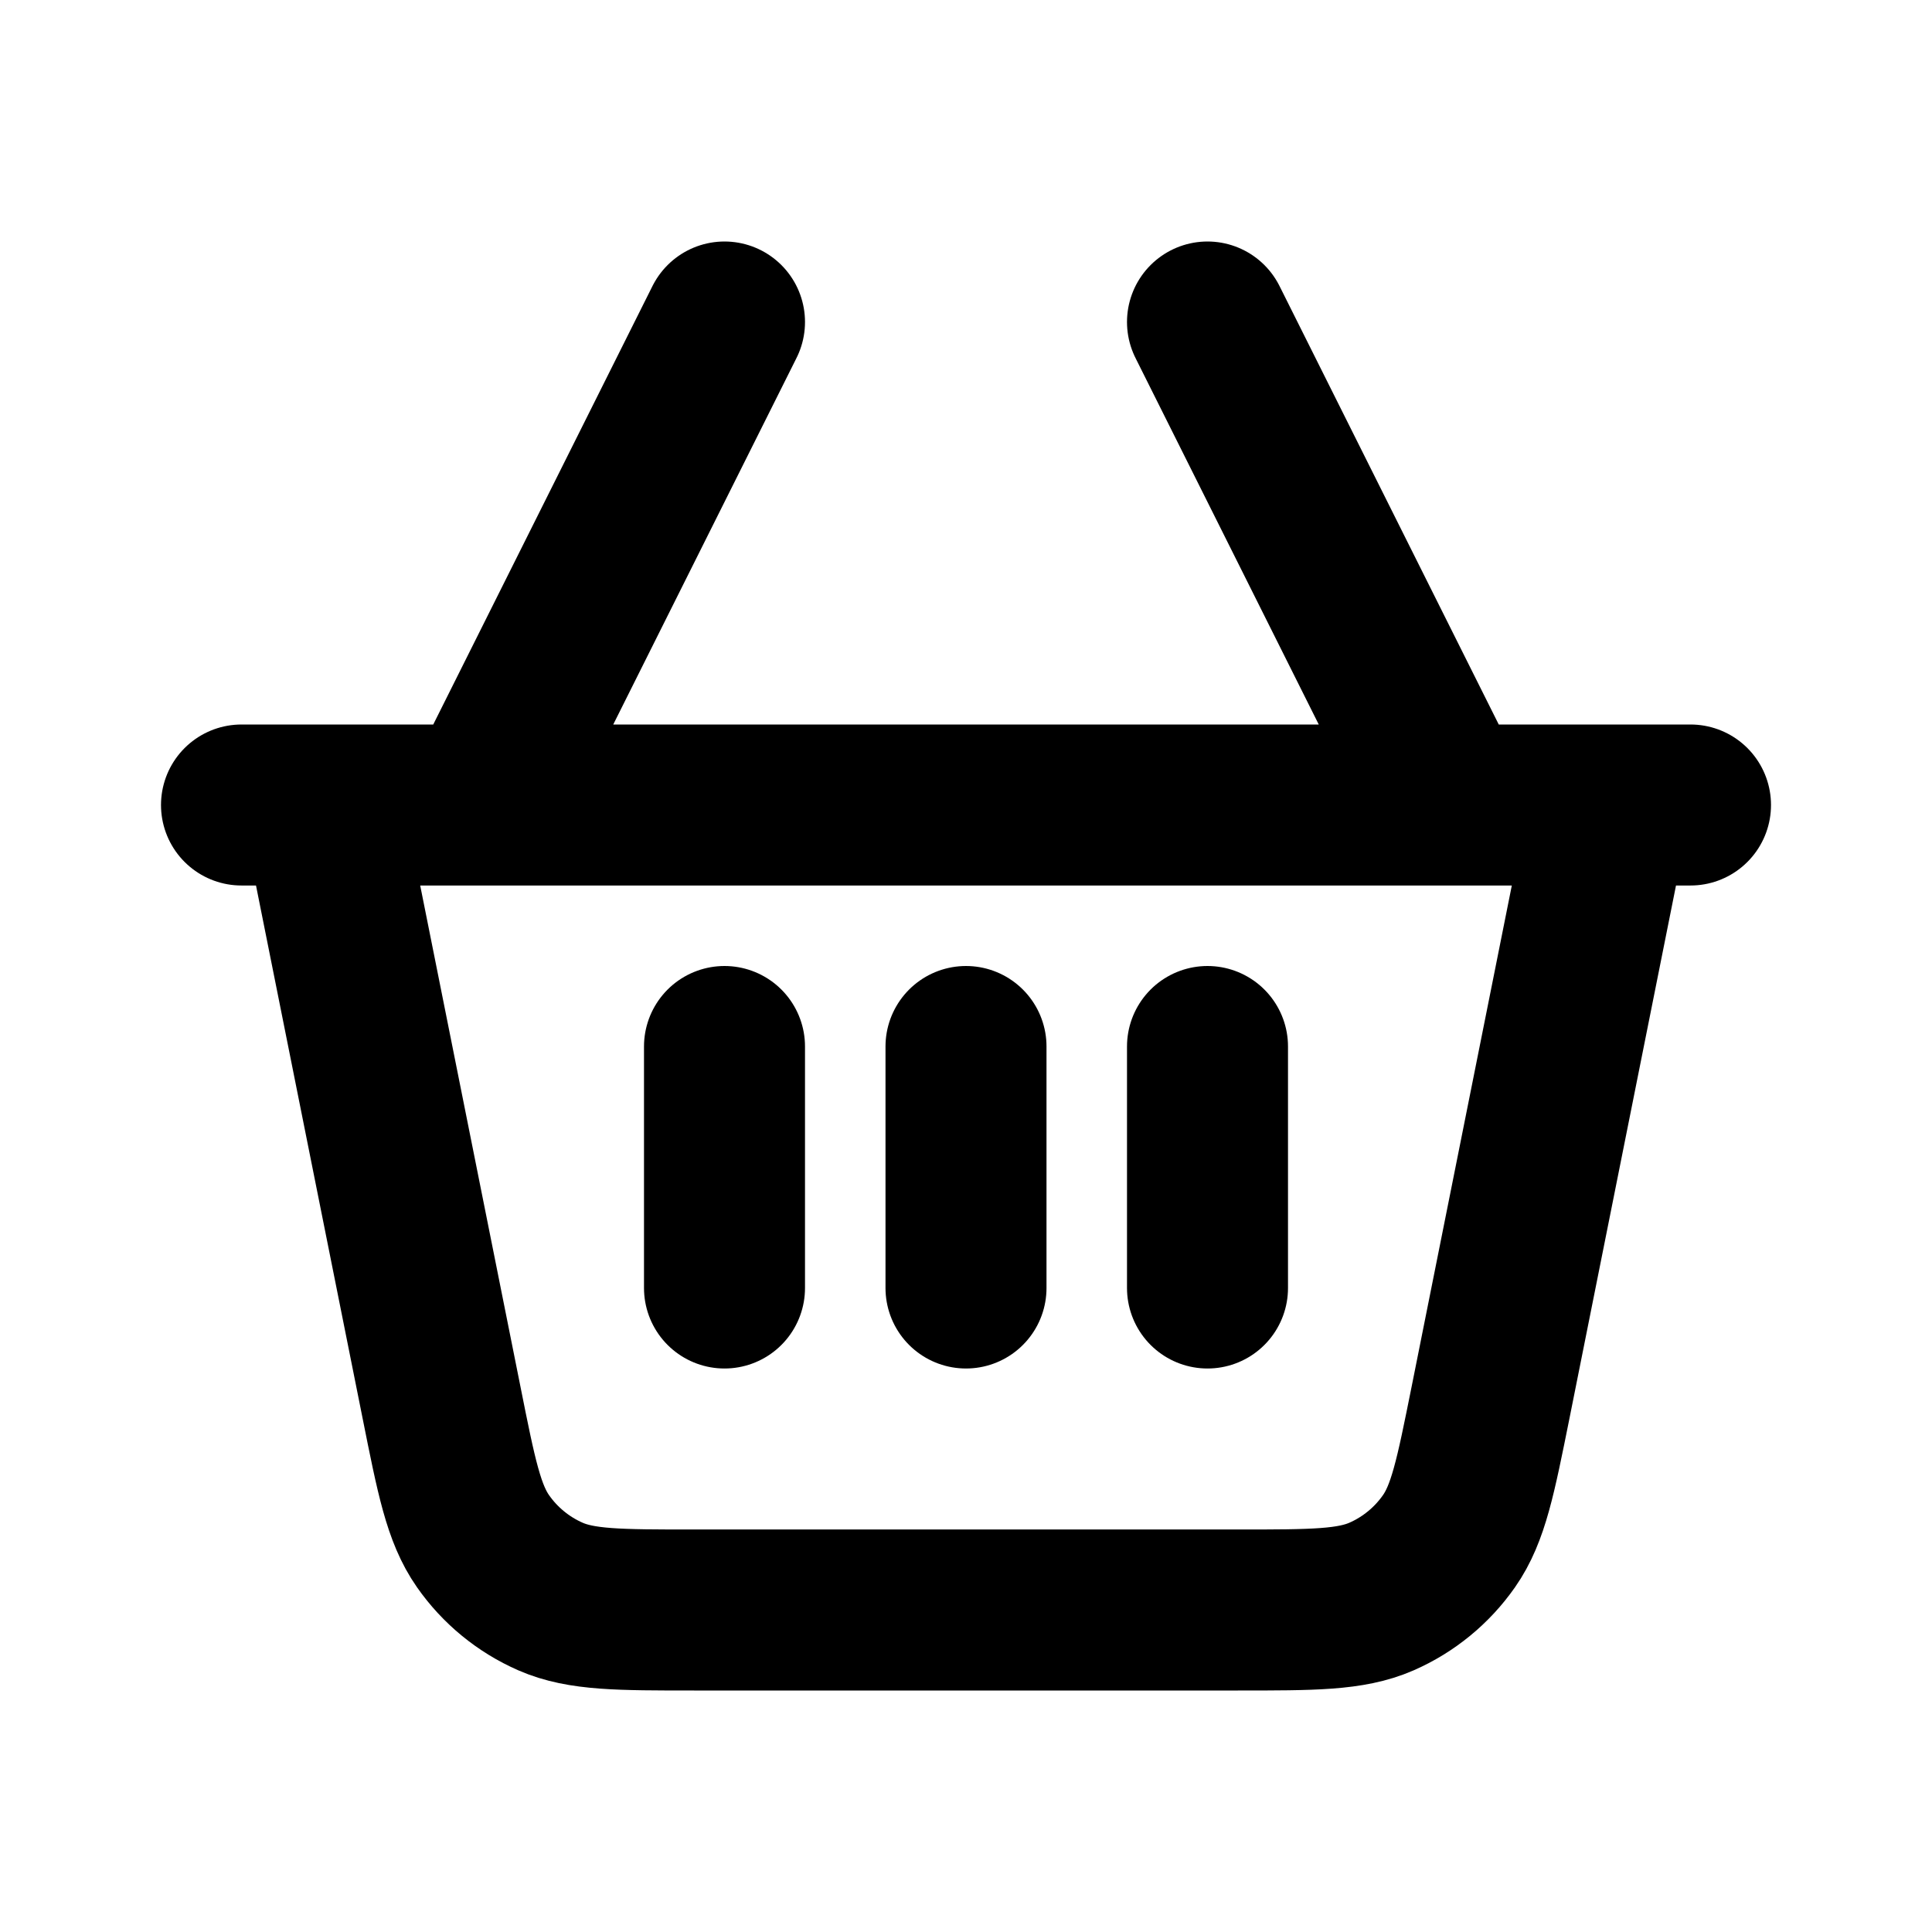
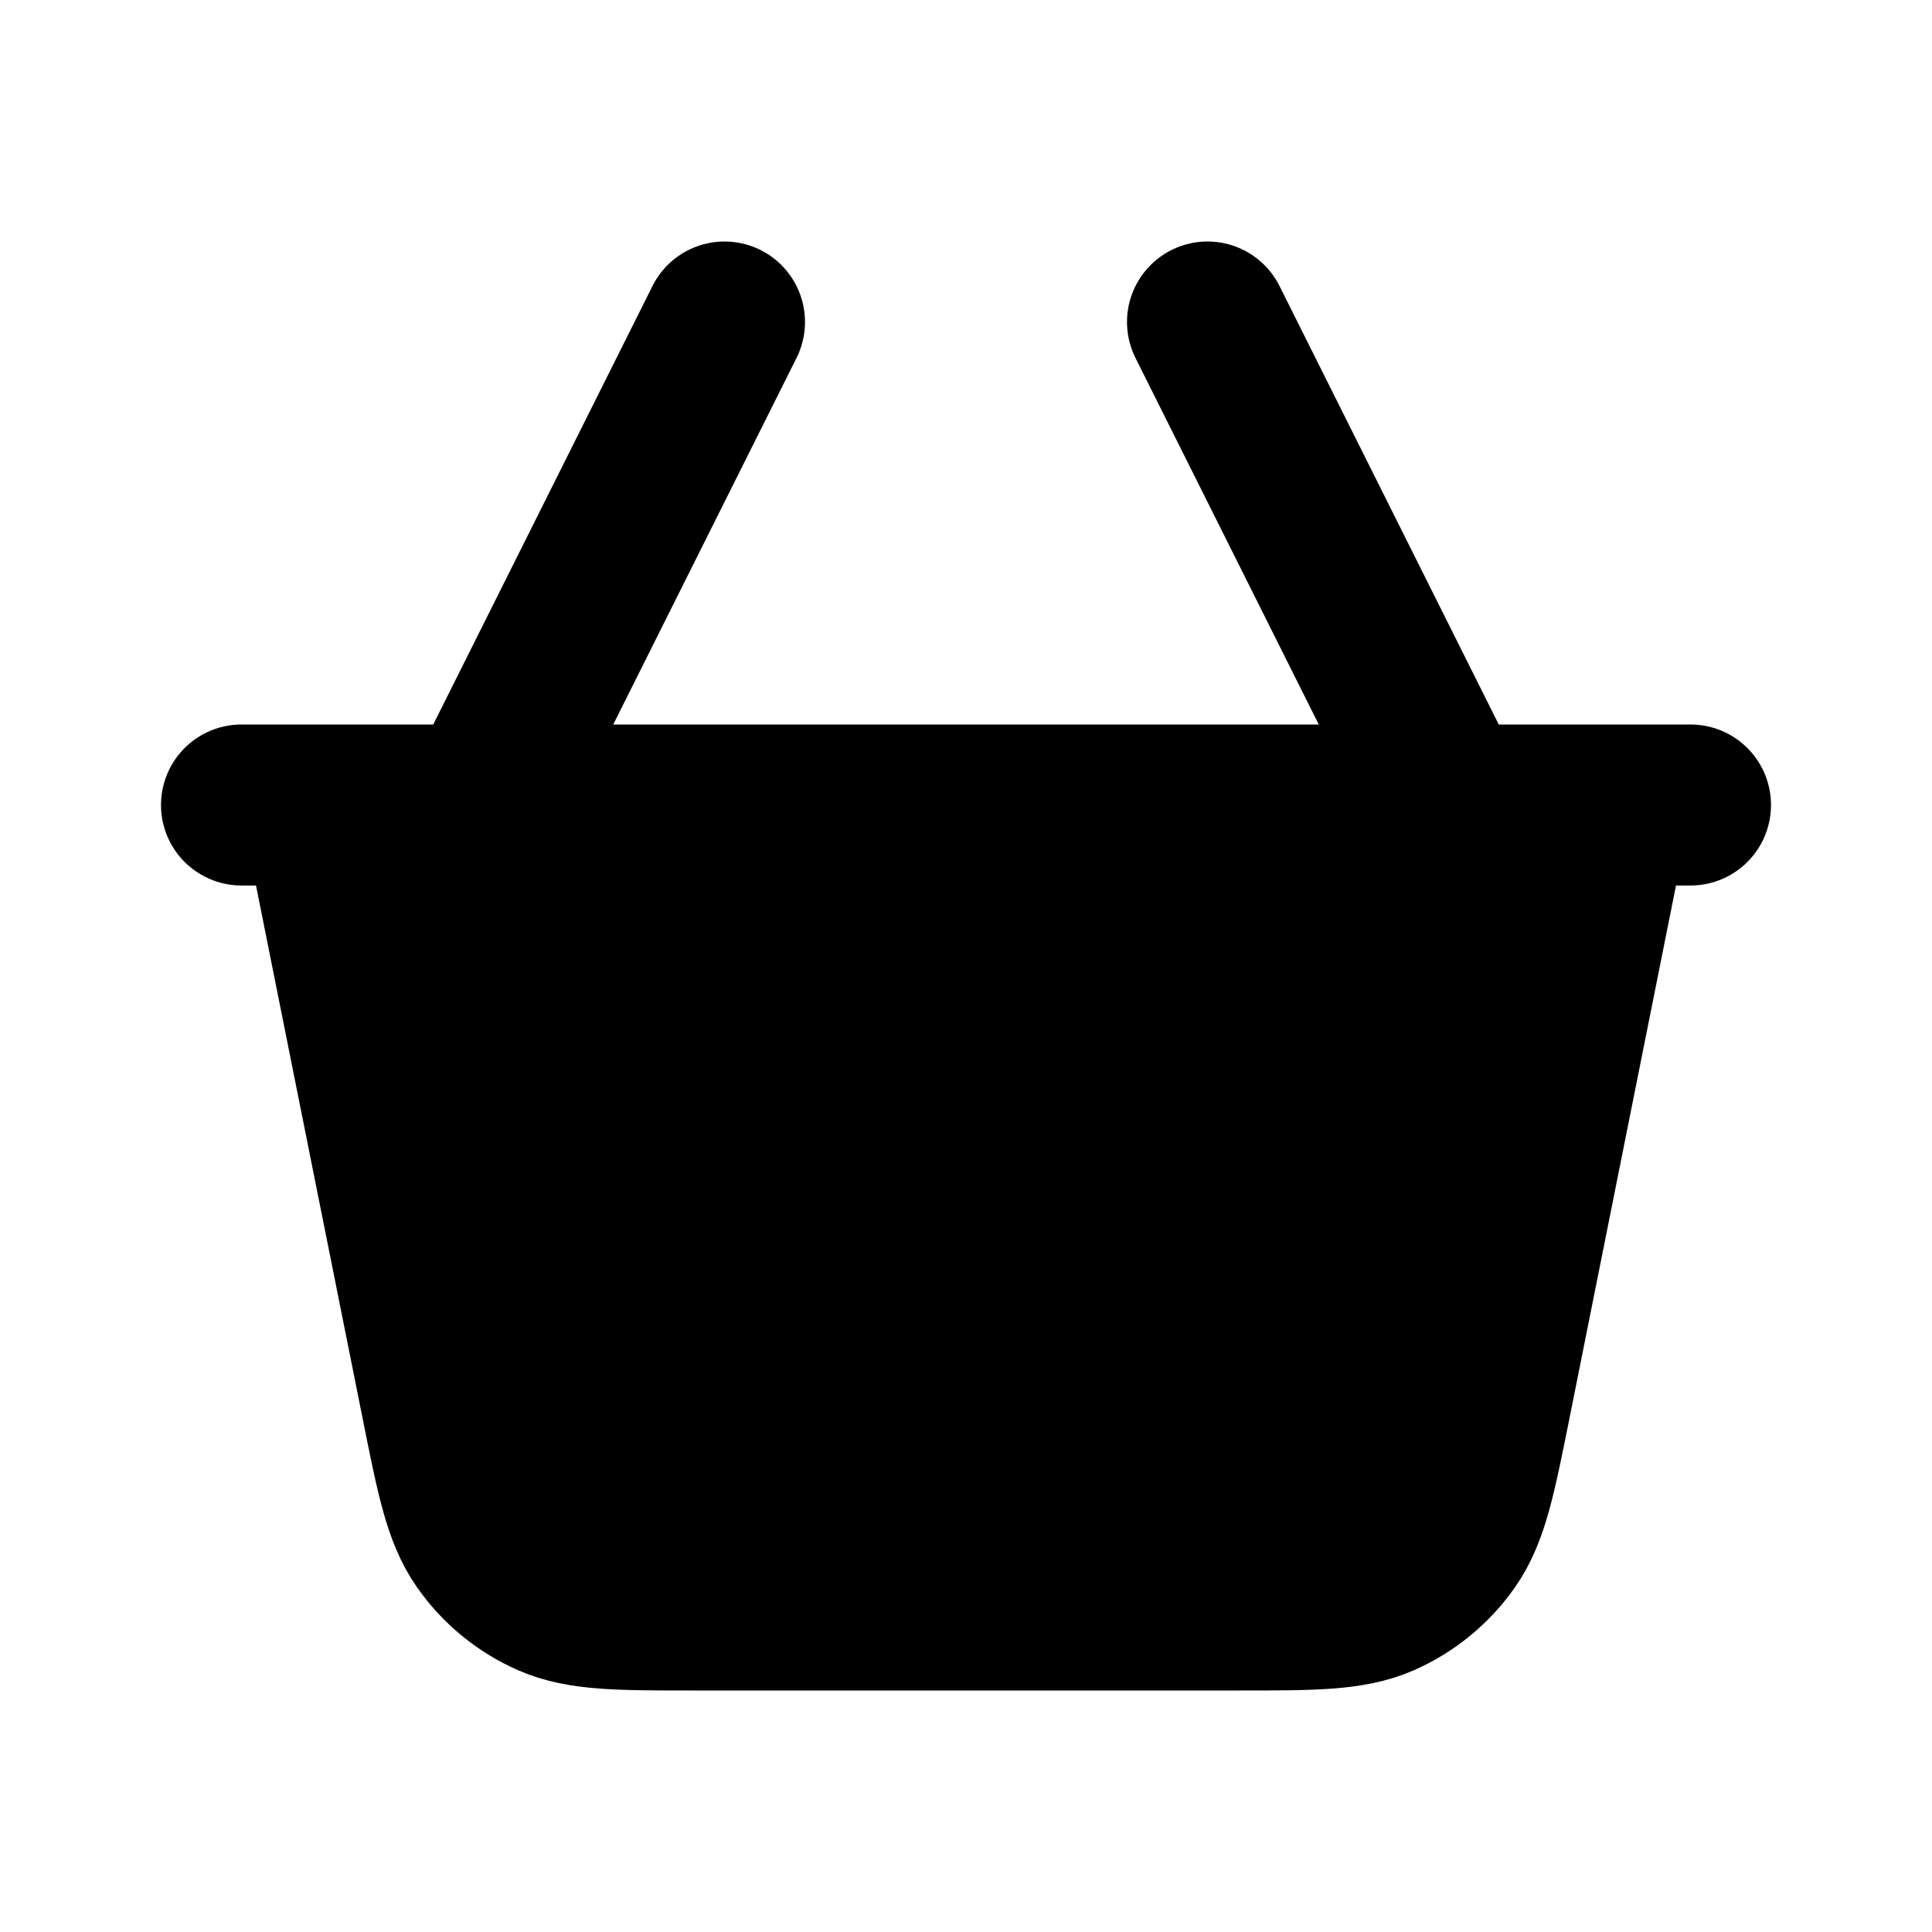
- <svg xmlns="http://www.w3.org/2000/svg" width="800px" height="800px" viewBox="0 0 24 24" fill="none">
+ <svg xmlns="http://www.w3.org/2000/svg" viewBox="0 0 24 24" fill="currentColor">
  <path d="M20 10L18.515 17.428C18.331 18.344 18.24 18.802 18 19.145C17.789 19.447 17.499 19.685 17.161 19.833C16.778 20 16.311 20 15.377 20H8.623C7.689 20 7.222 20 6.839 19.833C6.501 19.685 6.211 19.447 6 19.145C5.76 18.802 5.669 18.344 5.486 17.428L4 10M20 10H18M20 10H21M4 10H3M4 10H6M6 10H18M6 10L9 4M18 10L15 4M9 13V16M12 13V16M15 13V16" stroke="#000000" stroke-width="2" stroke-linecap="round" stroke-linejoin="round" />
</svg>
